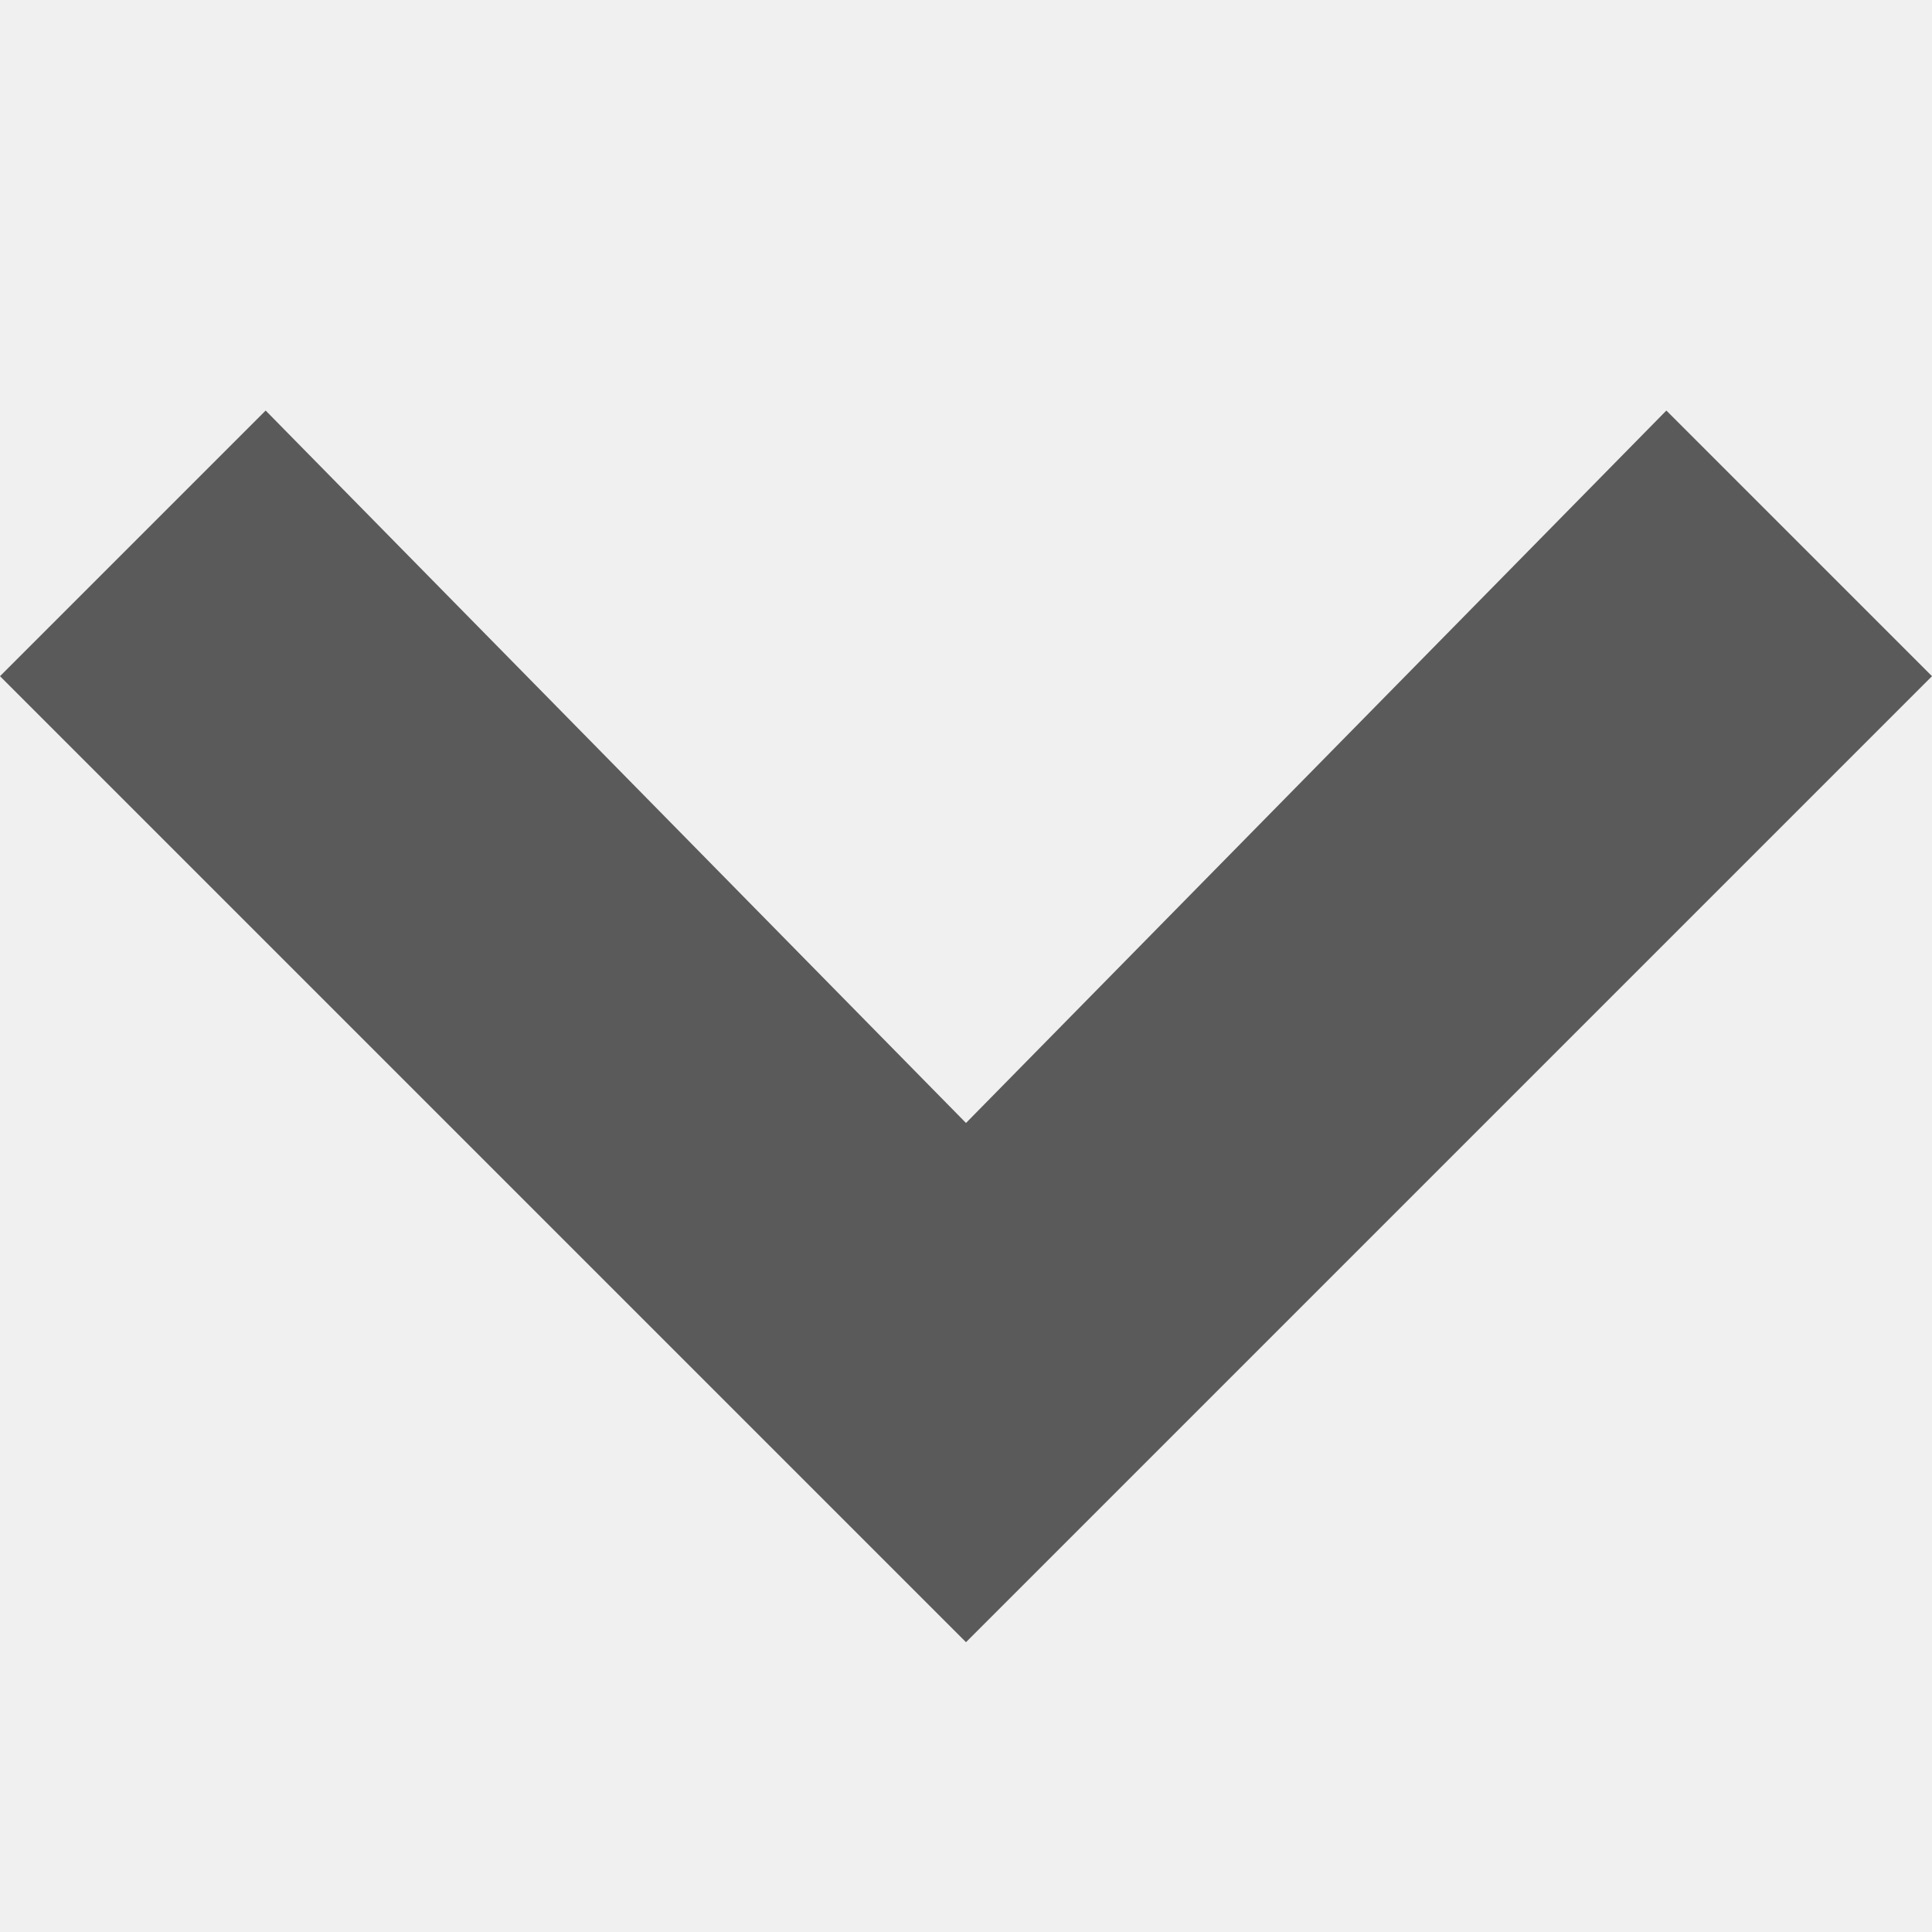
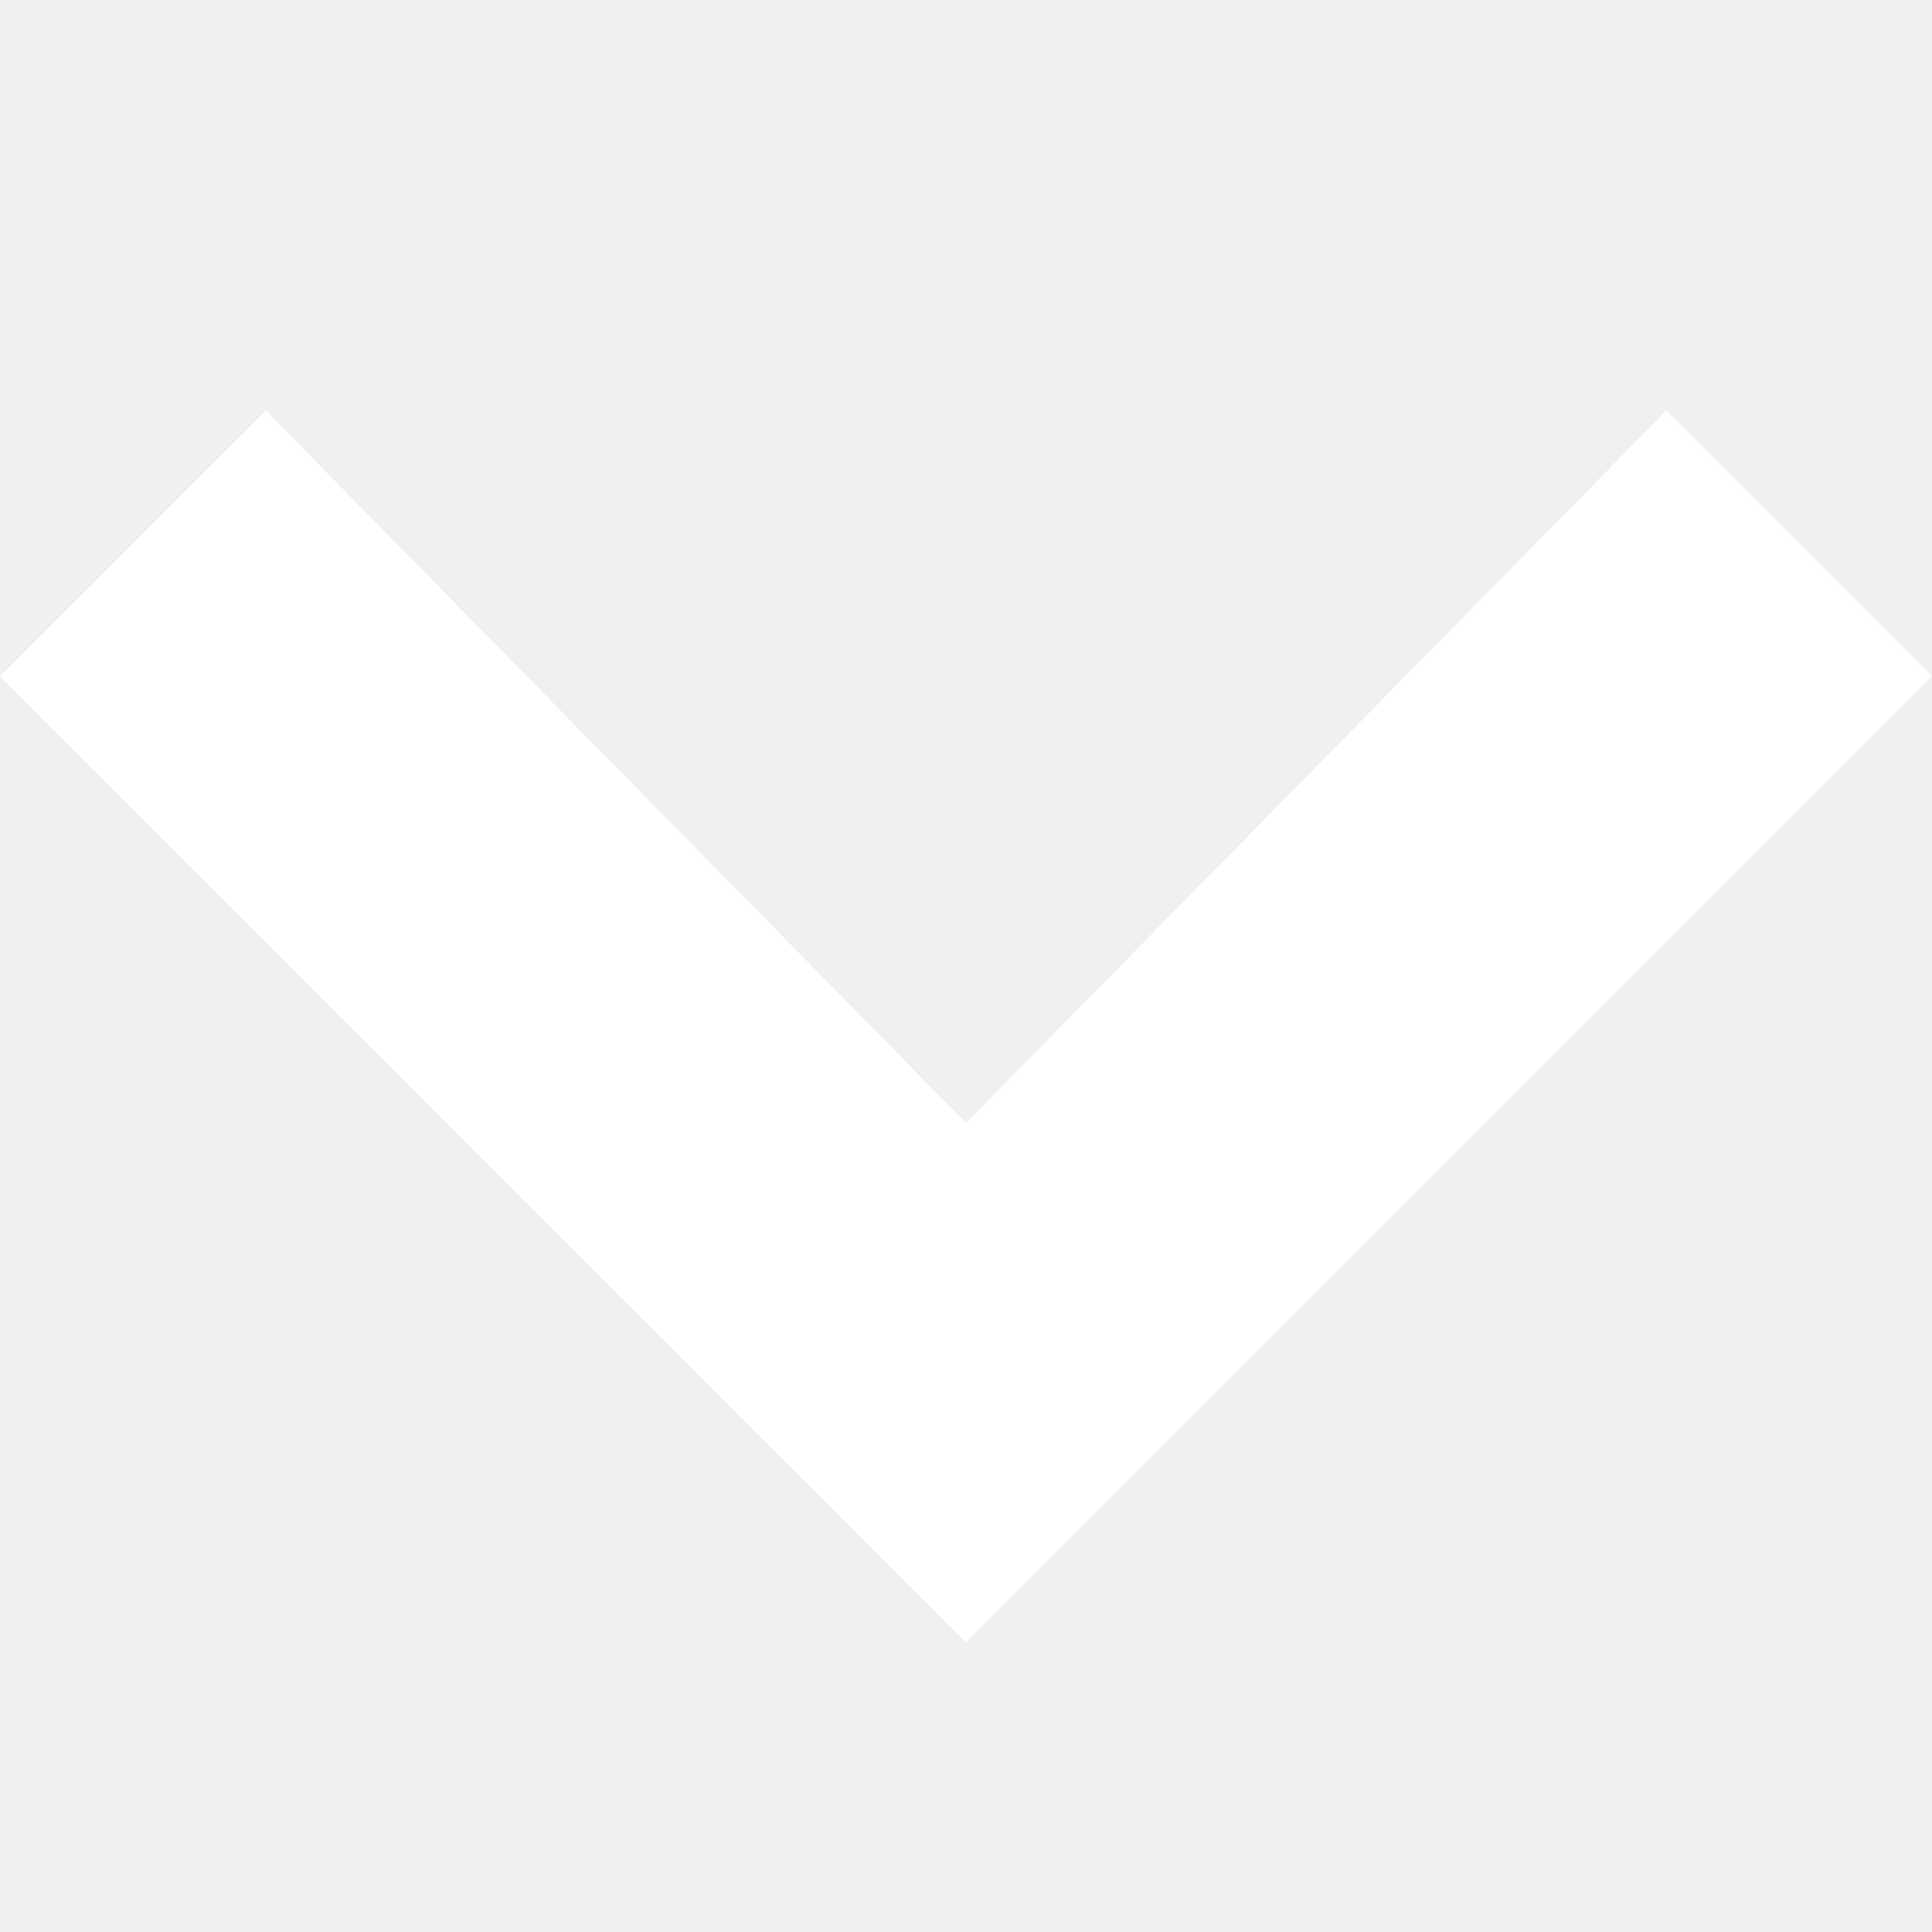
- <svg xmlns="http://www.w3.org/2000/svg" version="1.1" id="Layer_1" x="0px" y="0px" viewBox="0 0 16 16" enable-background="new 0 0 16 16" xml:space="preserve">
-   <polygon fill="#5A5A5A" points="0,5.6 2.2,3.4 8,9.3 13.8,3.4 16,5.6 8,13.6 " />
+ <svg xmlns="http://www.w3.org/2000/svg" version="1.1" id="Layer_1" x="0px" y="0px" viewBox="-297 389 16 16" style="enable-background:new -297 389 16 16;" xml:space="preserve">
+   <style type="text/css">
+ 	.st0{fill:#FFFFFF;}
+ </style>
+   <polygon class="st0" points="-297,394.6 -294.8,392.4 -289,398.3 -283.2,392.4 -281,394.6 -289,402.6 " />
</svg>
